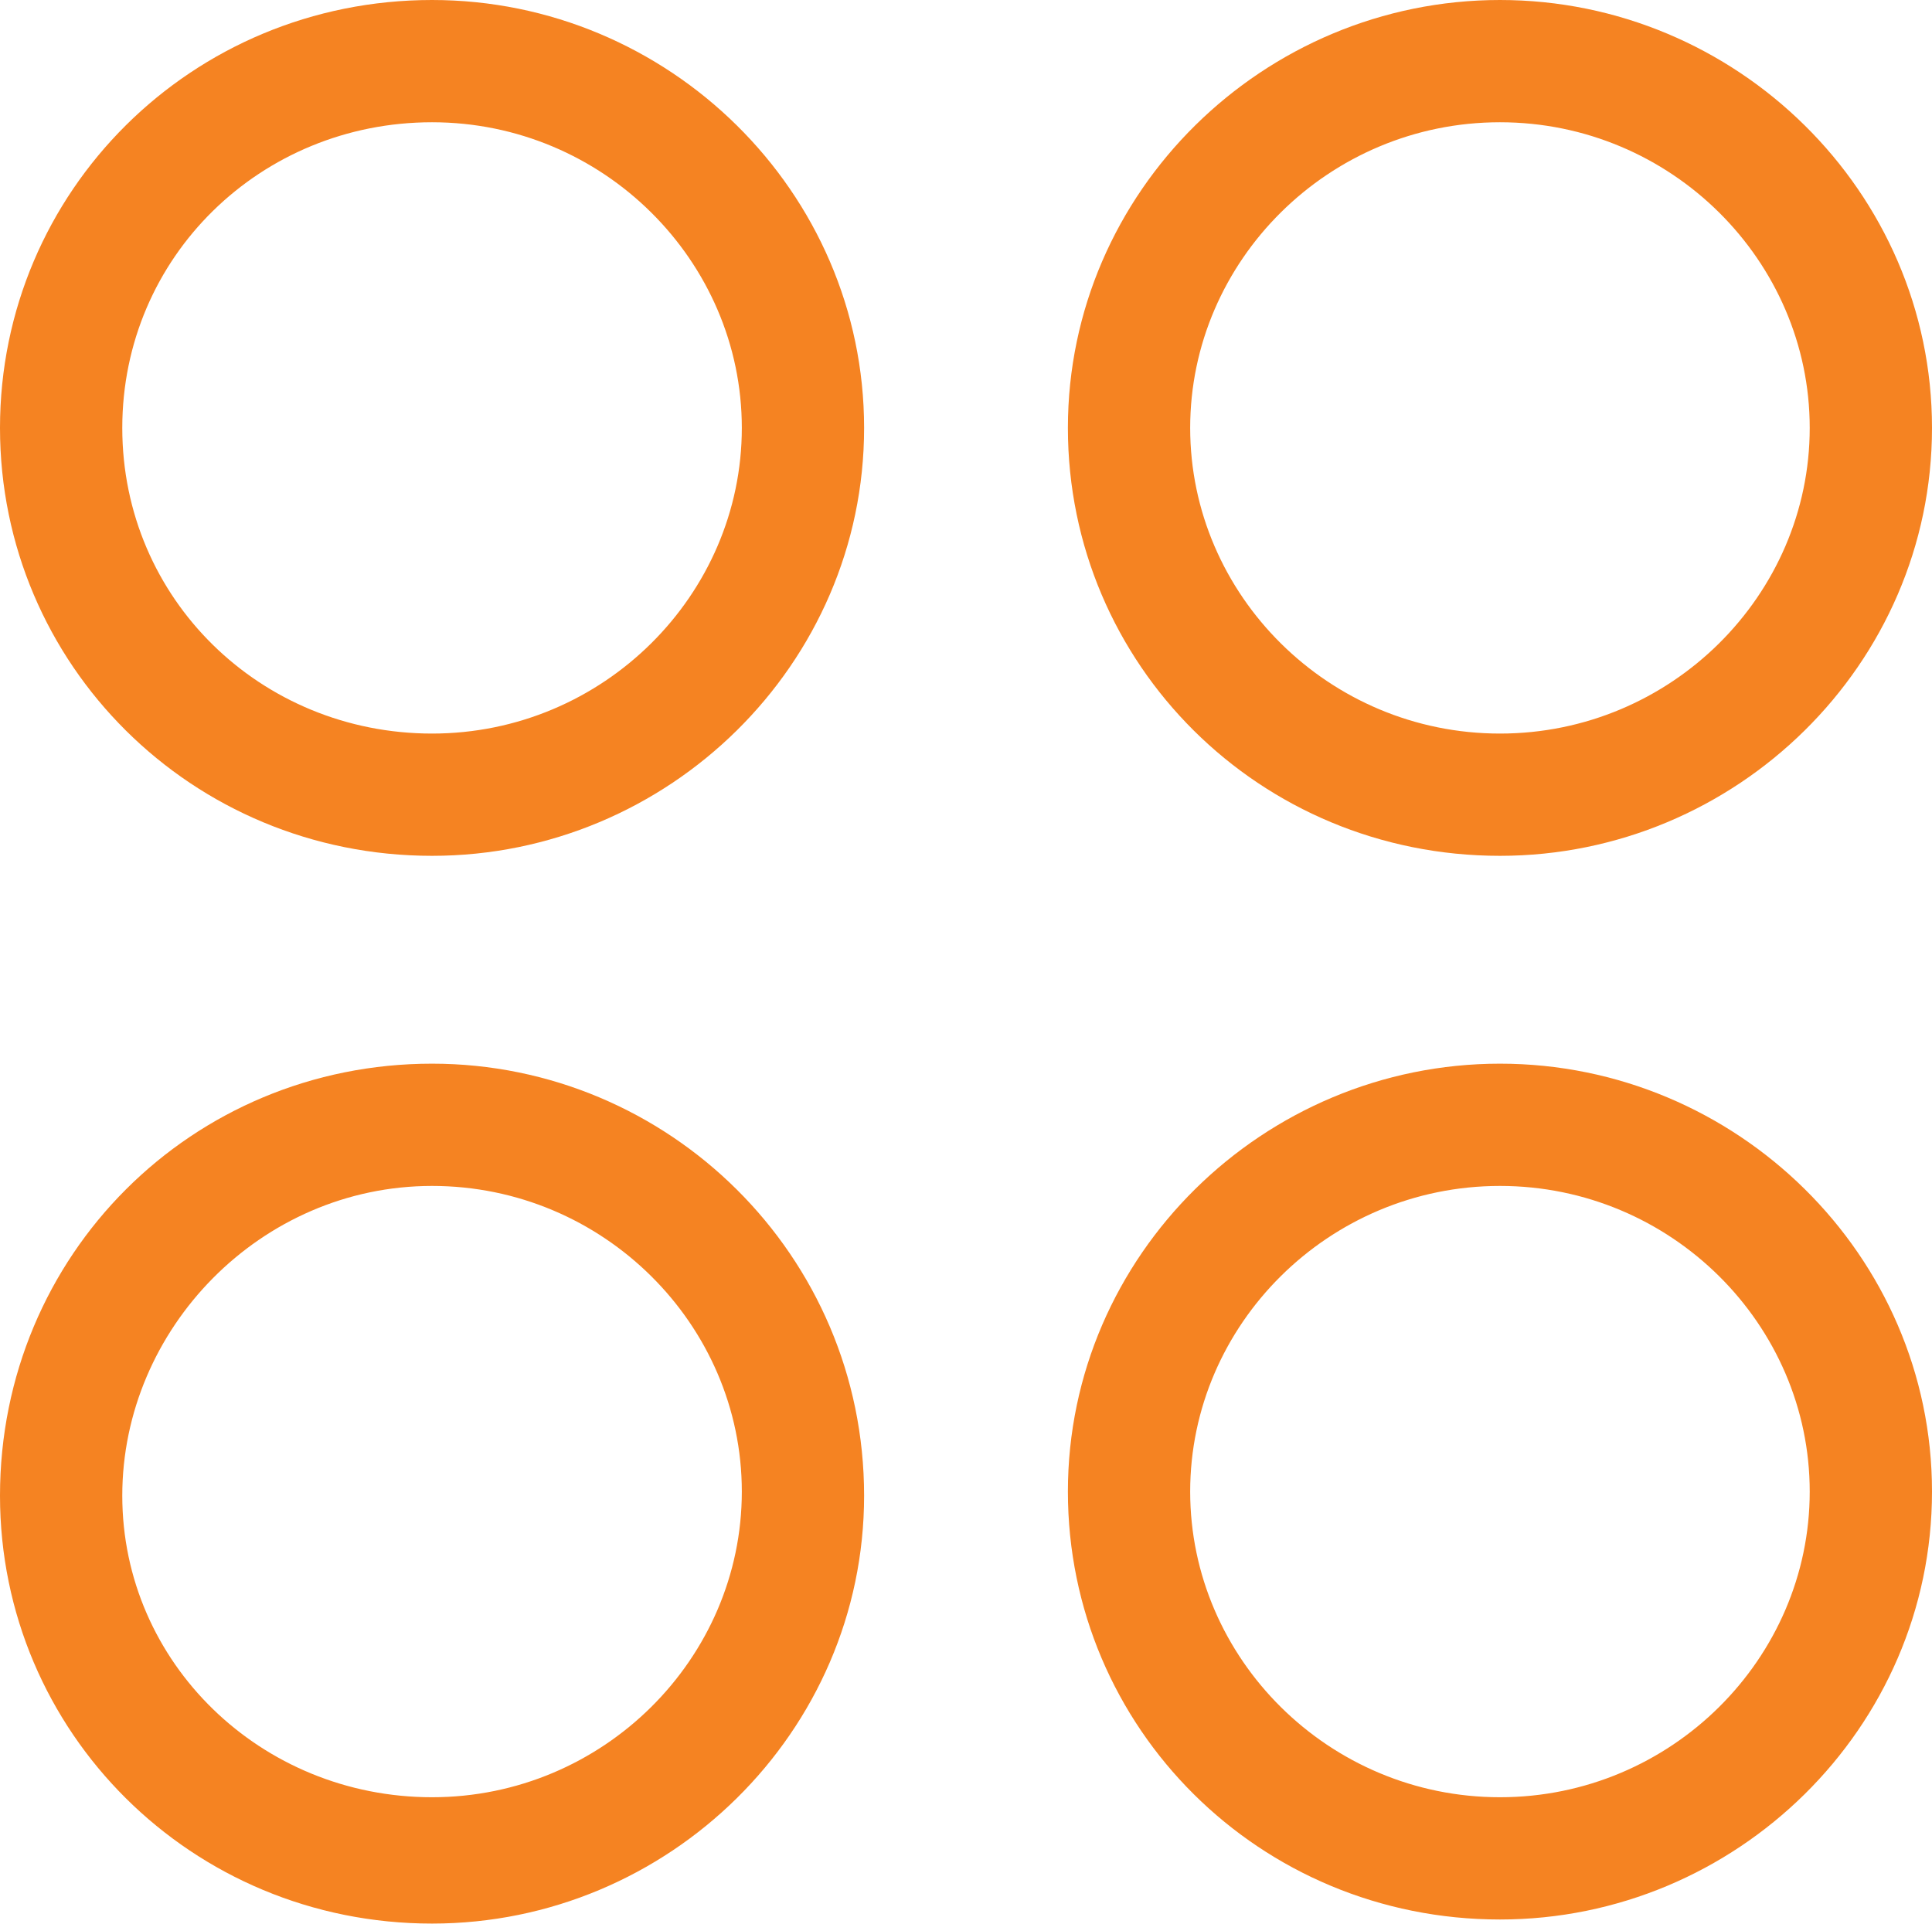
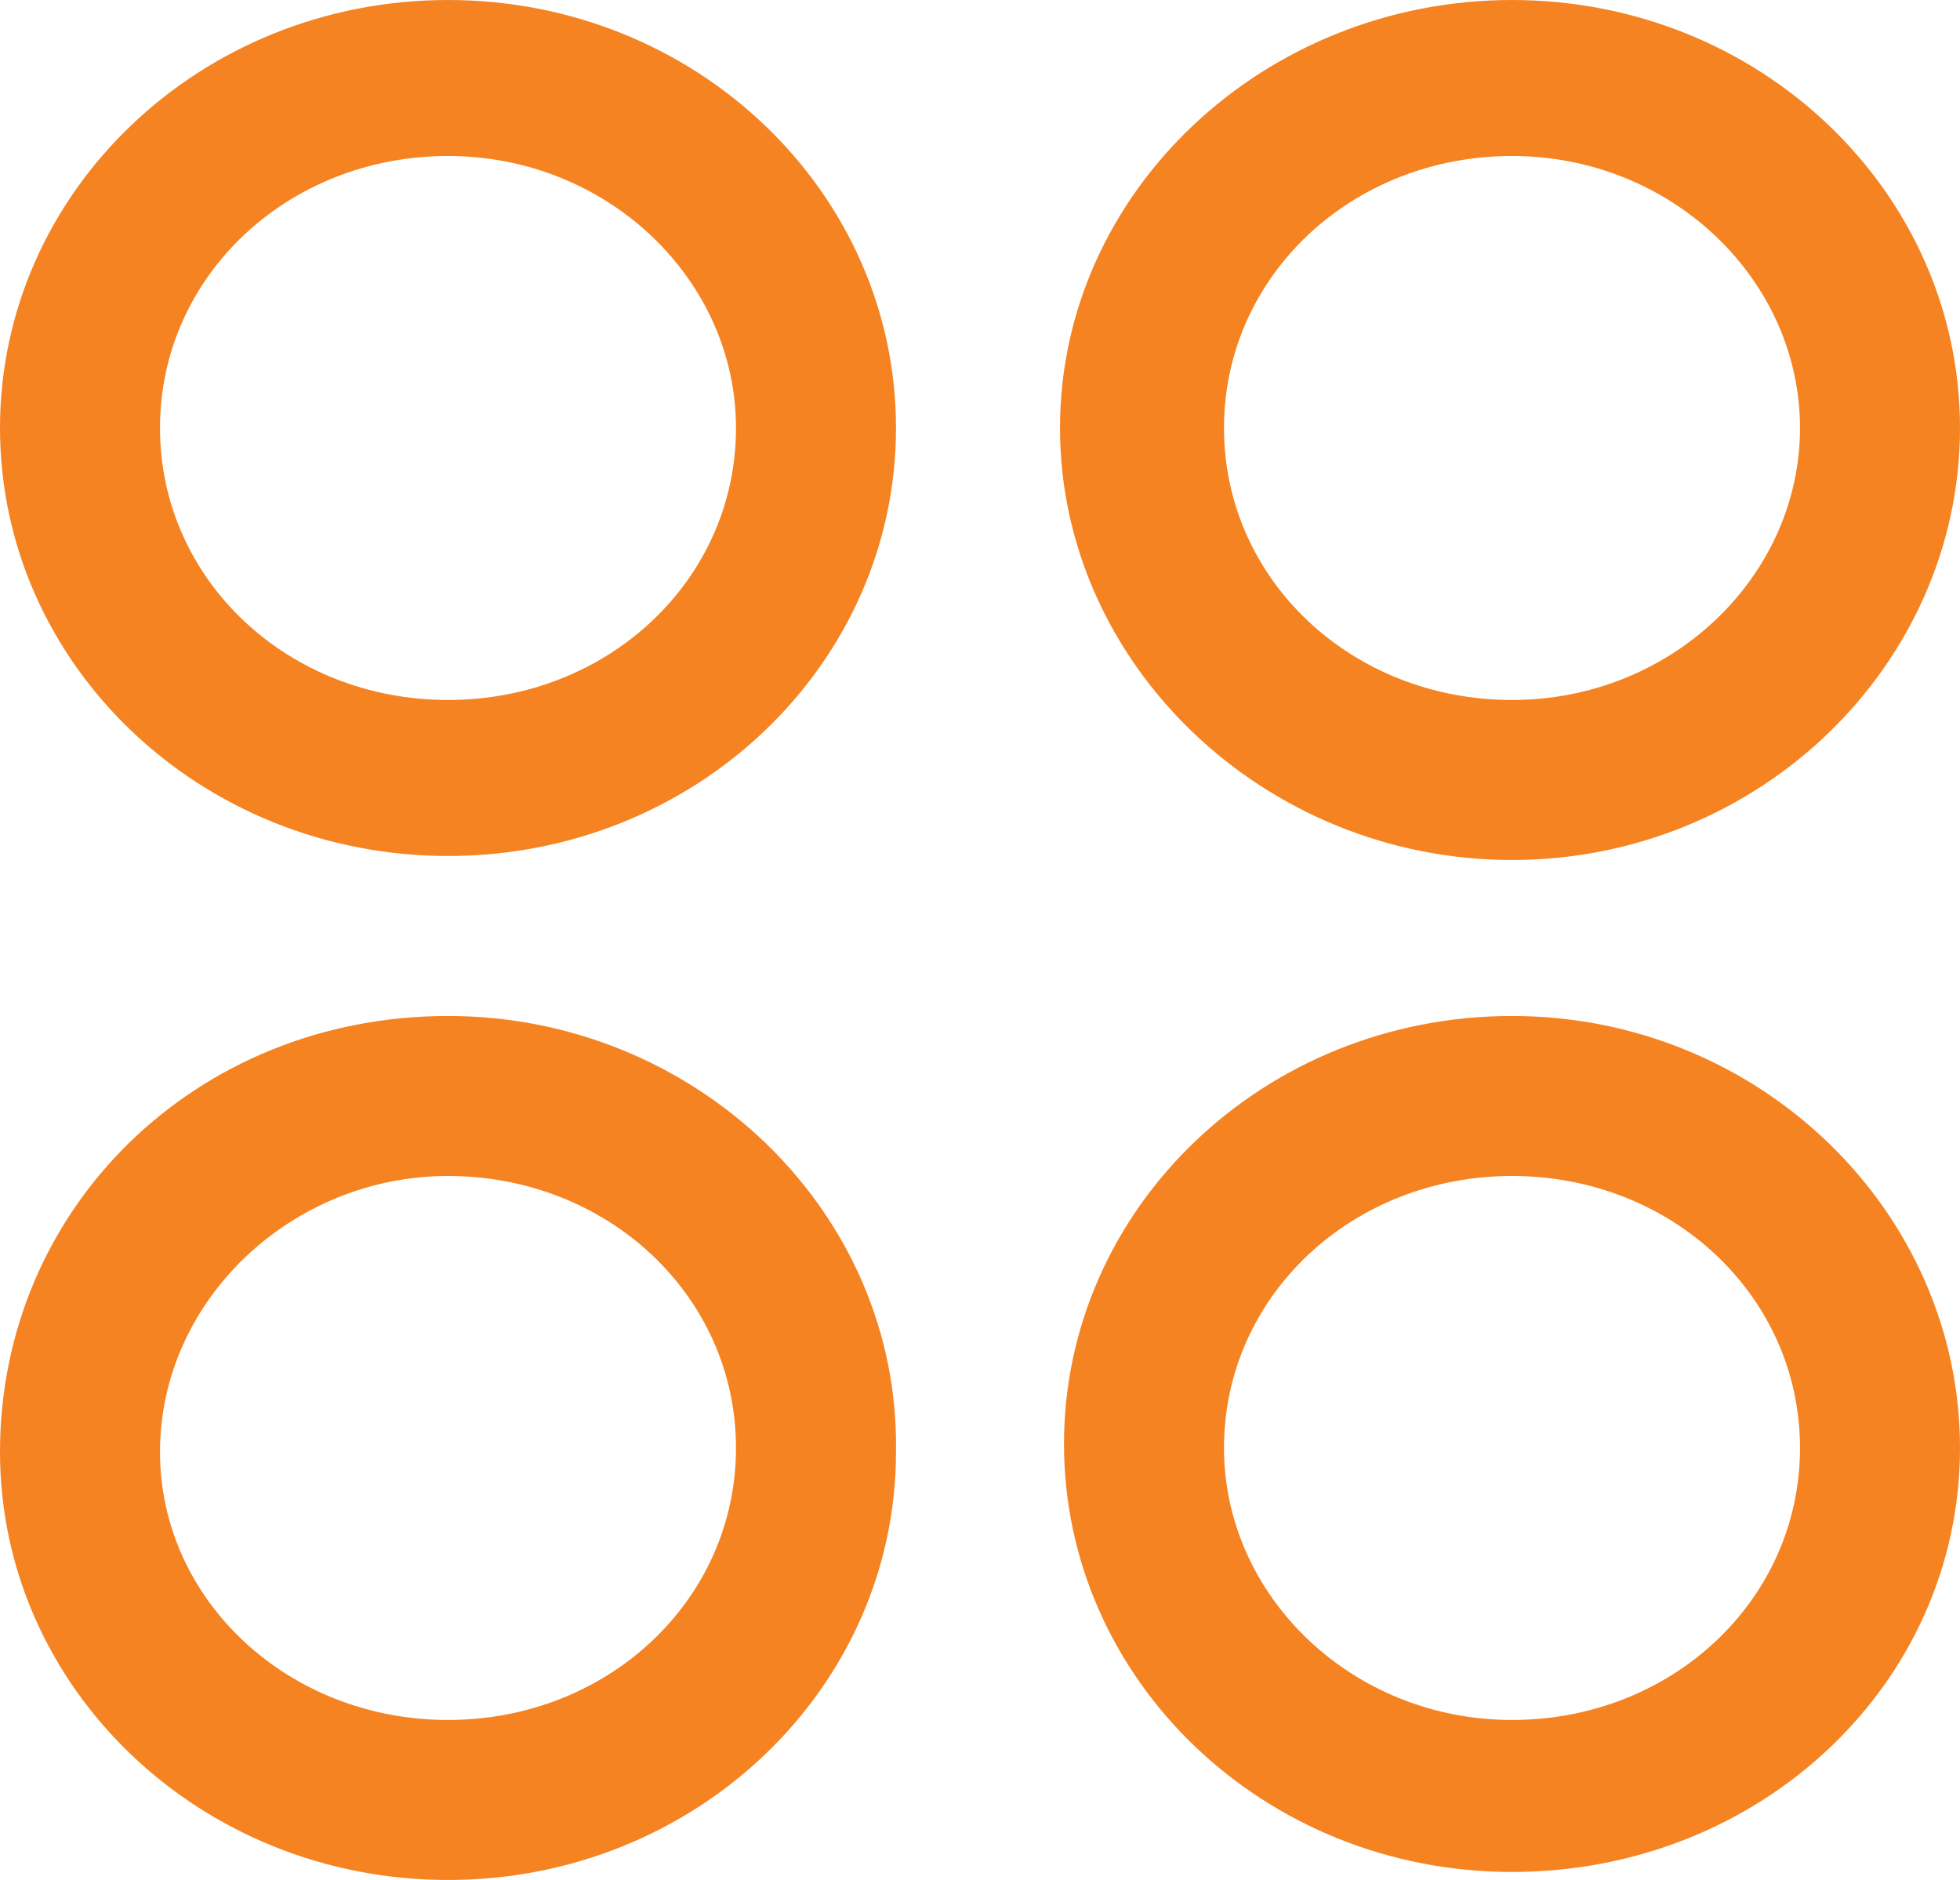
- <svg xmlns="http://www.w3.org/2000/svg" version="1.1" id="Layer_1" x="0px" y="0px" viewBox="0 0 47.4 47.2" style="enable-background:new 0 0 47.4 47.2;" xml:space="preserve">
+ <svg xmlns="http://www.w3.org/2000/svg" version="1.1" id="Layer_1" x="0px" y="0px" viewBox="0 0 49 47" style="enable-background:new 0 0 49 47;" xml:space="preserve">
  <style type="text/css">
	.st0{fill:#F58322;}
</style>
-   <g id="Ellipse_1_copy_4">
-     <g>
-       <path class="st0" d="M36.8,3c4.2,0,7.6,3.4,7.6,7.5s-3.4,7.5-7.6,7.5c-4.2,0-7.6-3.4-7.6-7.5S32.6,3,36.8,3 M10.6,3    c4.2,0,7.6,3.4,7.6,7.5s-3.4,7.5-7.6,7.5S3,14.7,3,10.5S6.4,3,10.6,3 M36.8,29.1c4.2,0,7.6,3.4,7.6,7.5s-3.4,7.5-7.6,7.5    c-4.2,0-7.6-3.4-7.6-7.5S32.6,29.1,36.8,29.1 M10.6,29.1c4.2,0,7.6,3.4,7.6,7.5s-3.4,7.5-7.6,7.5S3,40.8,3,36.7    S6.4,29.1,10.6,29.1 M36.8,0C31,0,26.2,4.7,26.2,10.5c0,5.8,4.7,10.5,10.6,10.5c5.8,0,10.6-4.7,10.6-10.5C47.4,4.7,42.6,0,36.8,0    L36.8,0z M10.6,0C4.7,0,0,4.7,0,10.5c0,5.8,4.7,10.5,10.6,10.5c5.8,0,10.6-4.7,10.6-10.5C21.2,4.7,16.4,0,10.6,0L10.6,0z     M36.8,26.1c-5.8,0-10.6,4.7-10.6,10.5c0,5.8,4.7,10.5,10.6,10.5c5.8,0,10.6-4.7,10.6-10.5C47.4,30.8,42.6,26.1,36.8,26.1    L36.8,26.1z M10.6,26.1C4.7,26.1,0,30.8,0,36.7c0,5.8,4.7,10.5,10.6,10.5c5.8,0,10.6-4.7,10.6-10.5C21.2,30.8,16.4,26.1,10.6,26.1    L10.6,26.1z" />
-     </g>
+   <g>
+     <path class="st0" d="M11.2,0C5,0,0,4.8,0,10.7s5,10.7,11.2,10.7s11.2-4.8,11.2-10.7S17.4,0,11.2,0z M18.4,10.7   c0,3.8-3.2,6.8-7.2,6.8c-4,0-7.2-3-7.2-6.8s3.2-6.8,7.2-6.8C15.2,3.9,18.4,7,18.4,10.7z" />
+     <path class="st0" d="M37.8,21.5C44,21.5,49,16.6,49,10.7S44,0,37.8,0S26.5,4.8,26.5,10.7S31.6,21.5,37.8,21.5z M30.6,10.7   c0-3.8,3.2-6.8,7.2-6.8S45,7,45,10.7s-3.2,6.8-7.2,6.8S30.6,14.5,30.6,10.7z" />
+     <path class="st0" d="M11.2,25.4C4.9,25.4,0,30.2,0,36.3C0,42.2,5,47,11.2,47s11.2-4.8,11.2-10.7C22.5,30.3,17.4,25.4,11.2,25.4z    M18.4,36.2c0,3.8-3.2,6.8-7.2,6.8S4,40,4,36.3c0-3.8,3.3-6.9,7.2-6.9C15.2,29.4,18.4,32.4,18.4,36.2z" />
+     <path class="st0" d="M37.8,25.4c-6.2,0-11.2,4.8-11.2,10.7s5,10.7,11.2,10.7S49,42.1,49,36.2S44,25.4,37.8,25.4z M45,36.2   c0,3.8-3.2,6.8-7.2,6.8s-7.2-3.1-7.2-6.8c0-3.8,3.2-6.8,7.2-6.8S45,32.4,45,36.2z" />
  </g>
</svg>
